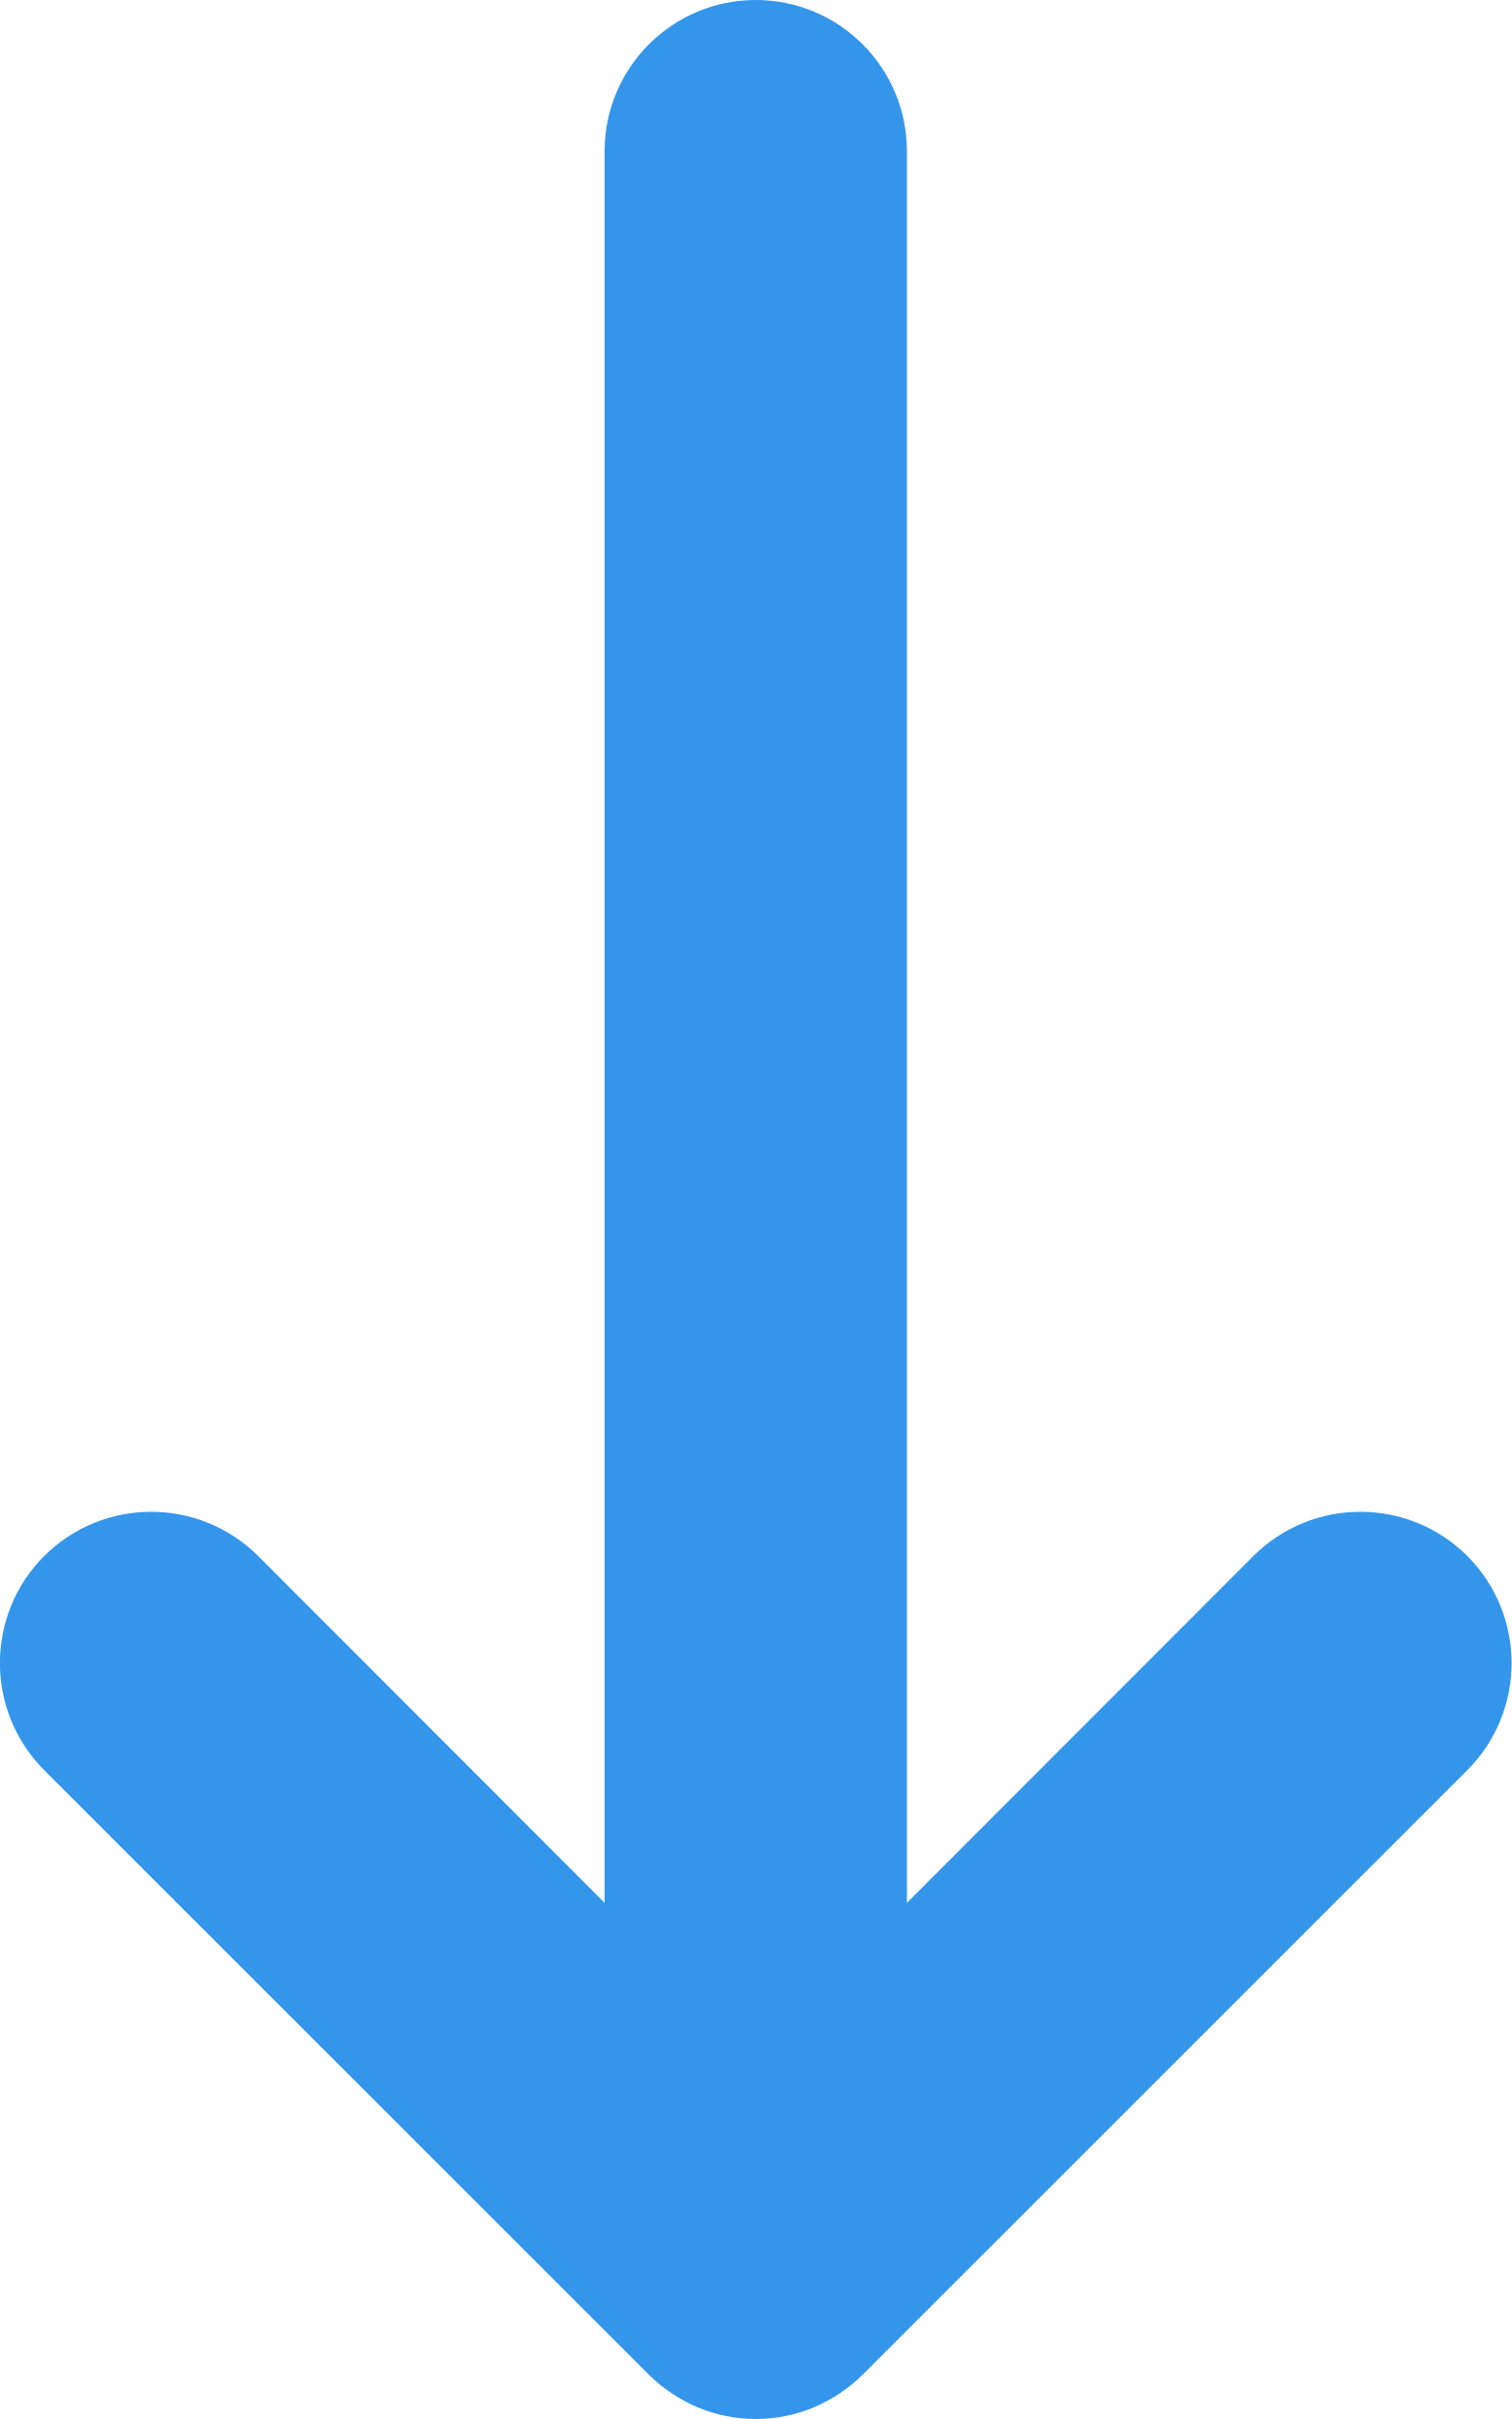
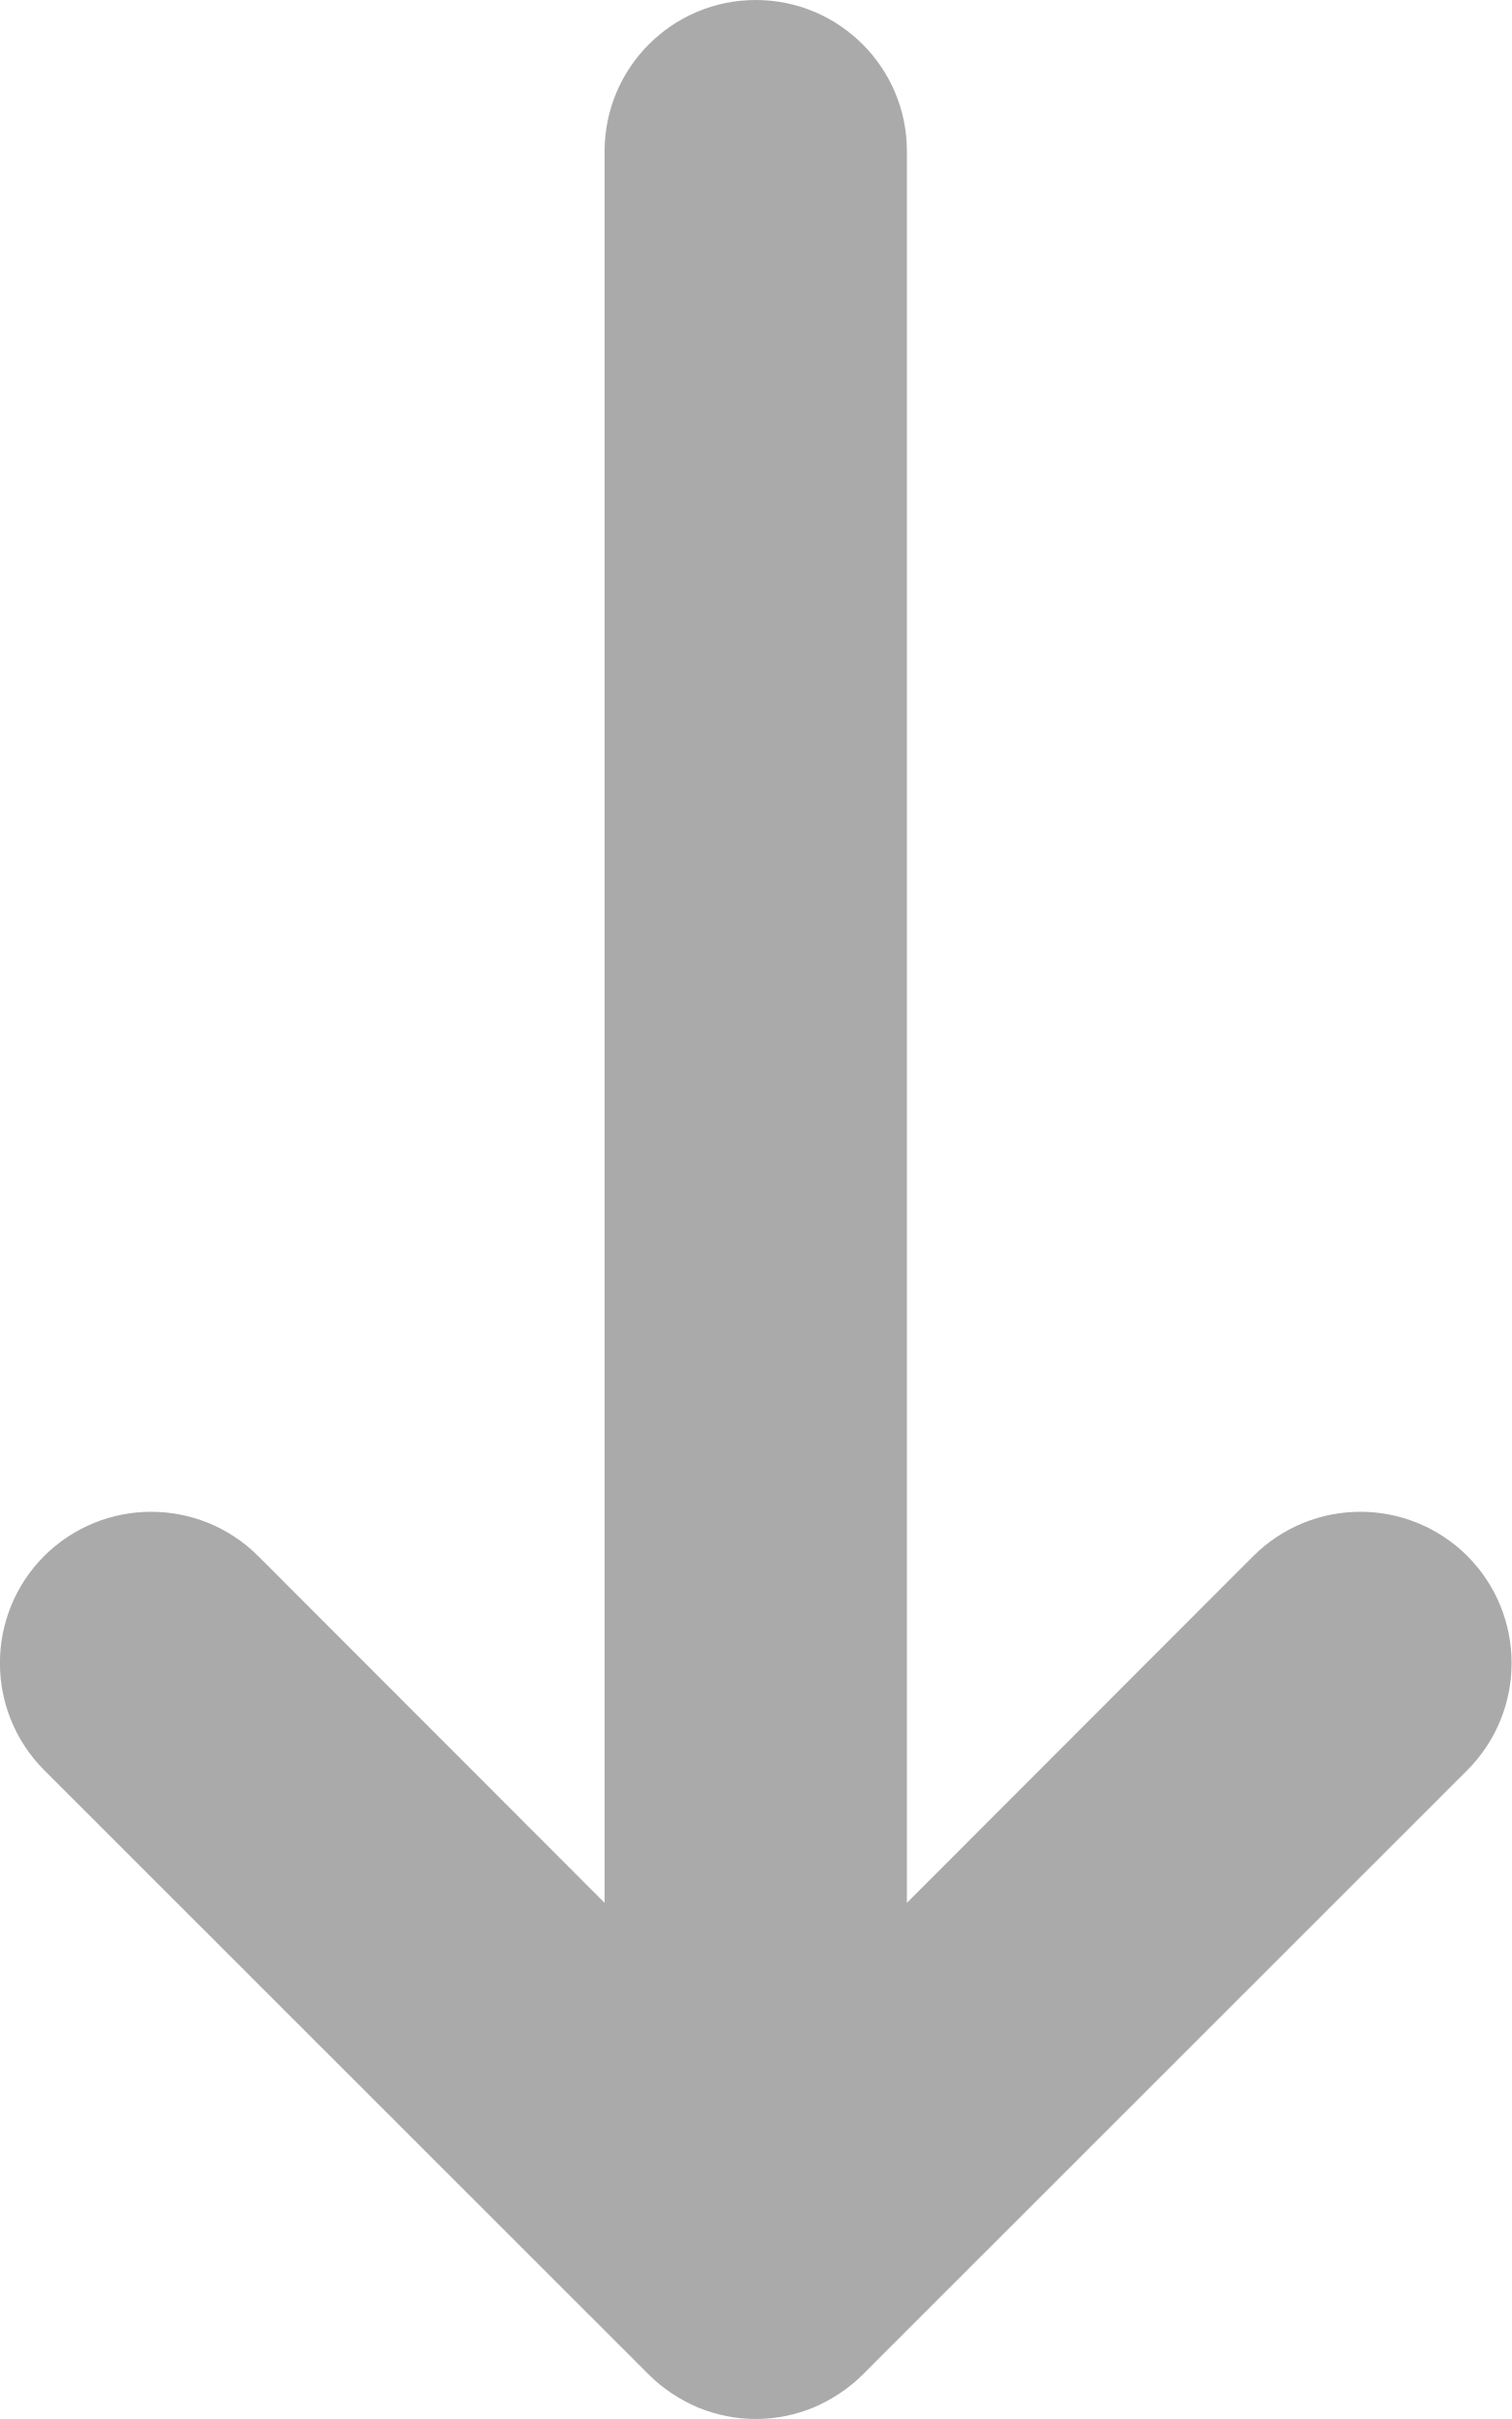
<svg xmlns="http://www.w3.org/2000/svg" width="5" height="8" viewBox="0 0 5 8" fill="none">
-   <path d="M4.146 5.146L3 6.293V0.5C3 0.224 2.776 0 2.5 0C2.224 0 2 0.224 2 0.5V6.293L0.854 5.146C0.658 4.951 0.342 4.951 0.146 5.146C-0.049 5.342 -0.049 5.658 0.146 5.854L2.146 7.853C2.192 7.899 2.248 7.936 2.309 7.962C2.37 7.987 2.435 8 2.5 8C2.565 8 2.63 7.987 2.691 7.962C2.752 7.936 2.808 7.899 2.854 7.853L4.854 5.854C5.049 5.658 5.049 5.342 4.854 5.146C4.658 4.951 4.342 4.951 4.146 5.146Z" fill="#3496eb" />
+   <path d="M4.146 5.146L3 6.293V0.5C3 0.224 2.776 0 2.5 0C2.224 0 2 0.224 2 0.5V6.293L0.854 5.146C0.658 4.951 0.342 4.951 0.146 5.146C-0.049 5.342 -0.049 5.658 0.146 5.854L2.146 7.853C2.192 7.899 2.248 7.936 2.309 7.962C2.37 7.987 2.435 8 2.5 8C2.565 8 2.63 7.987 2.691 7.962C2.752 7.936 2.808 7.899 2.854 7.853L4.854 5.854C5.049 5.658 5.049 5.342 4.854 5.146C4.658 4.951 4.342 4.951 4.146 5.146Z" fill="#AAAAAA" />
</svg>
